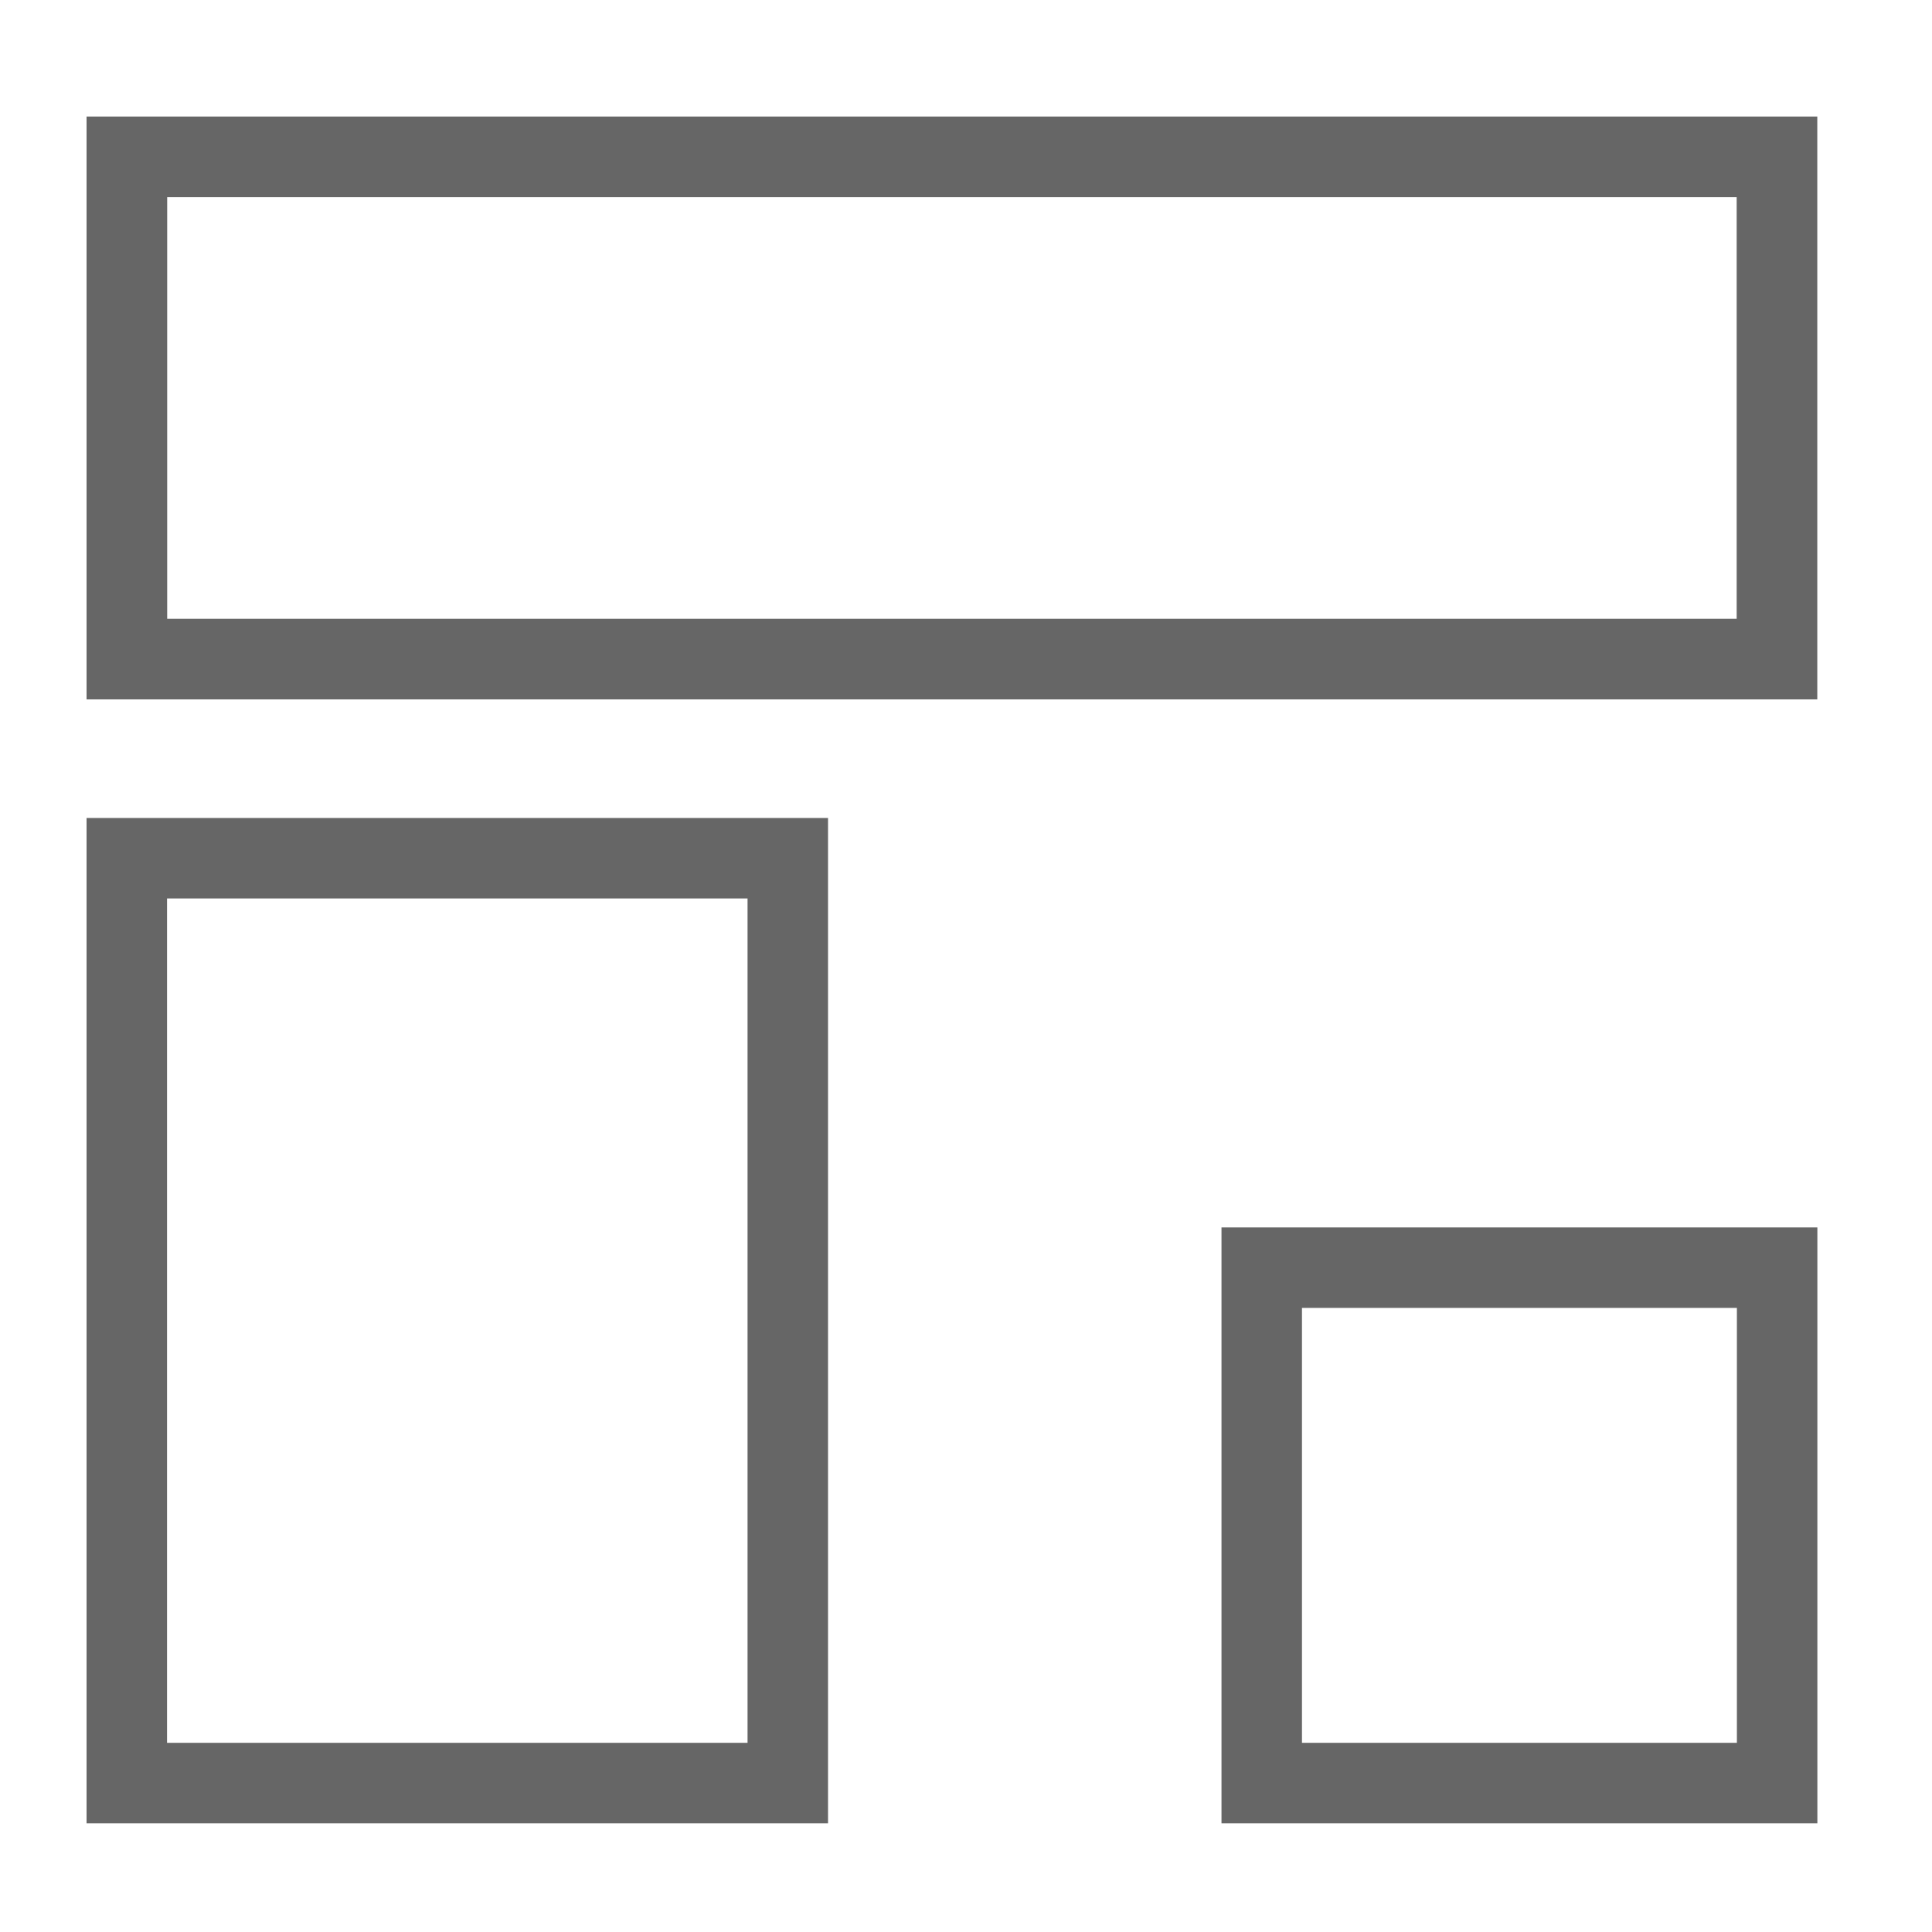
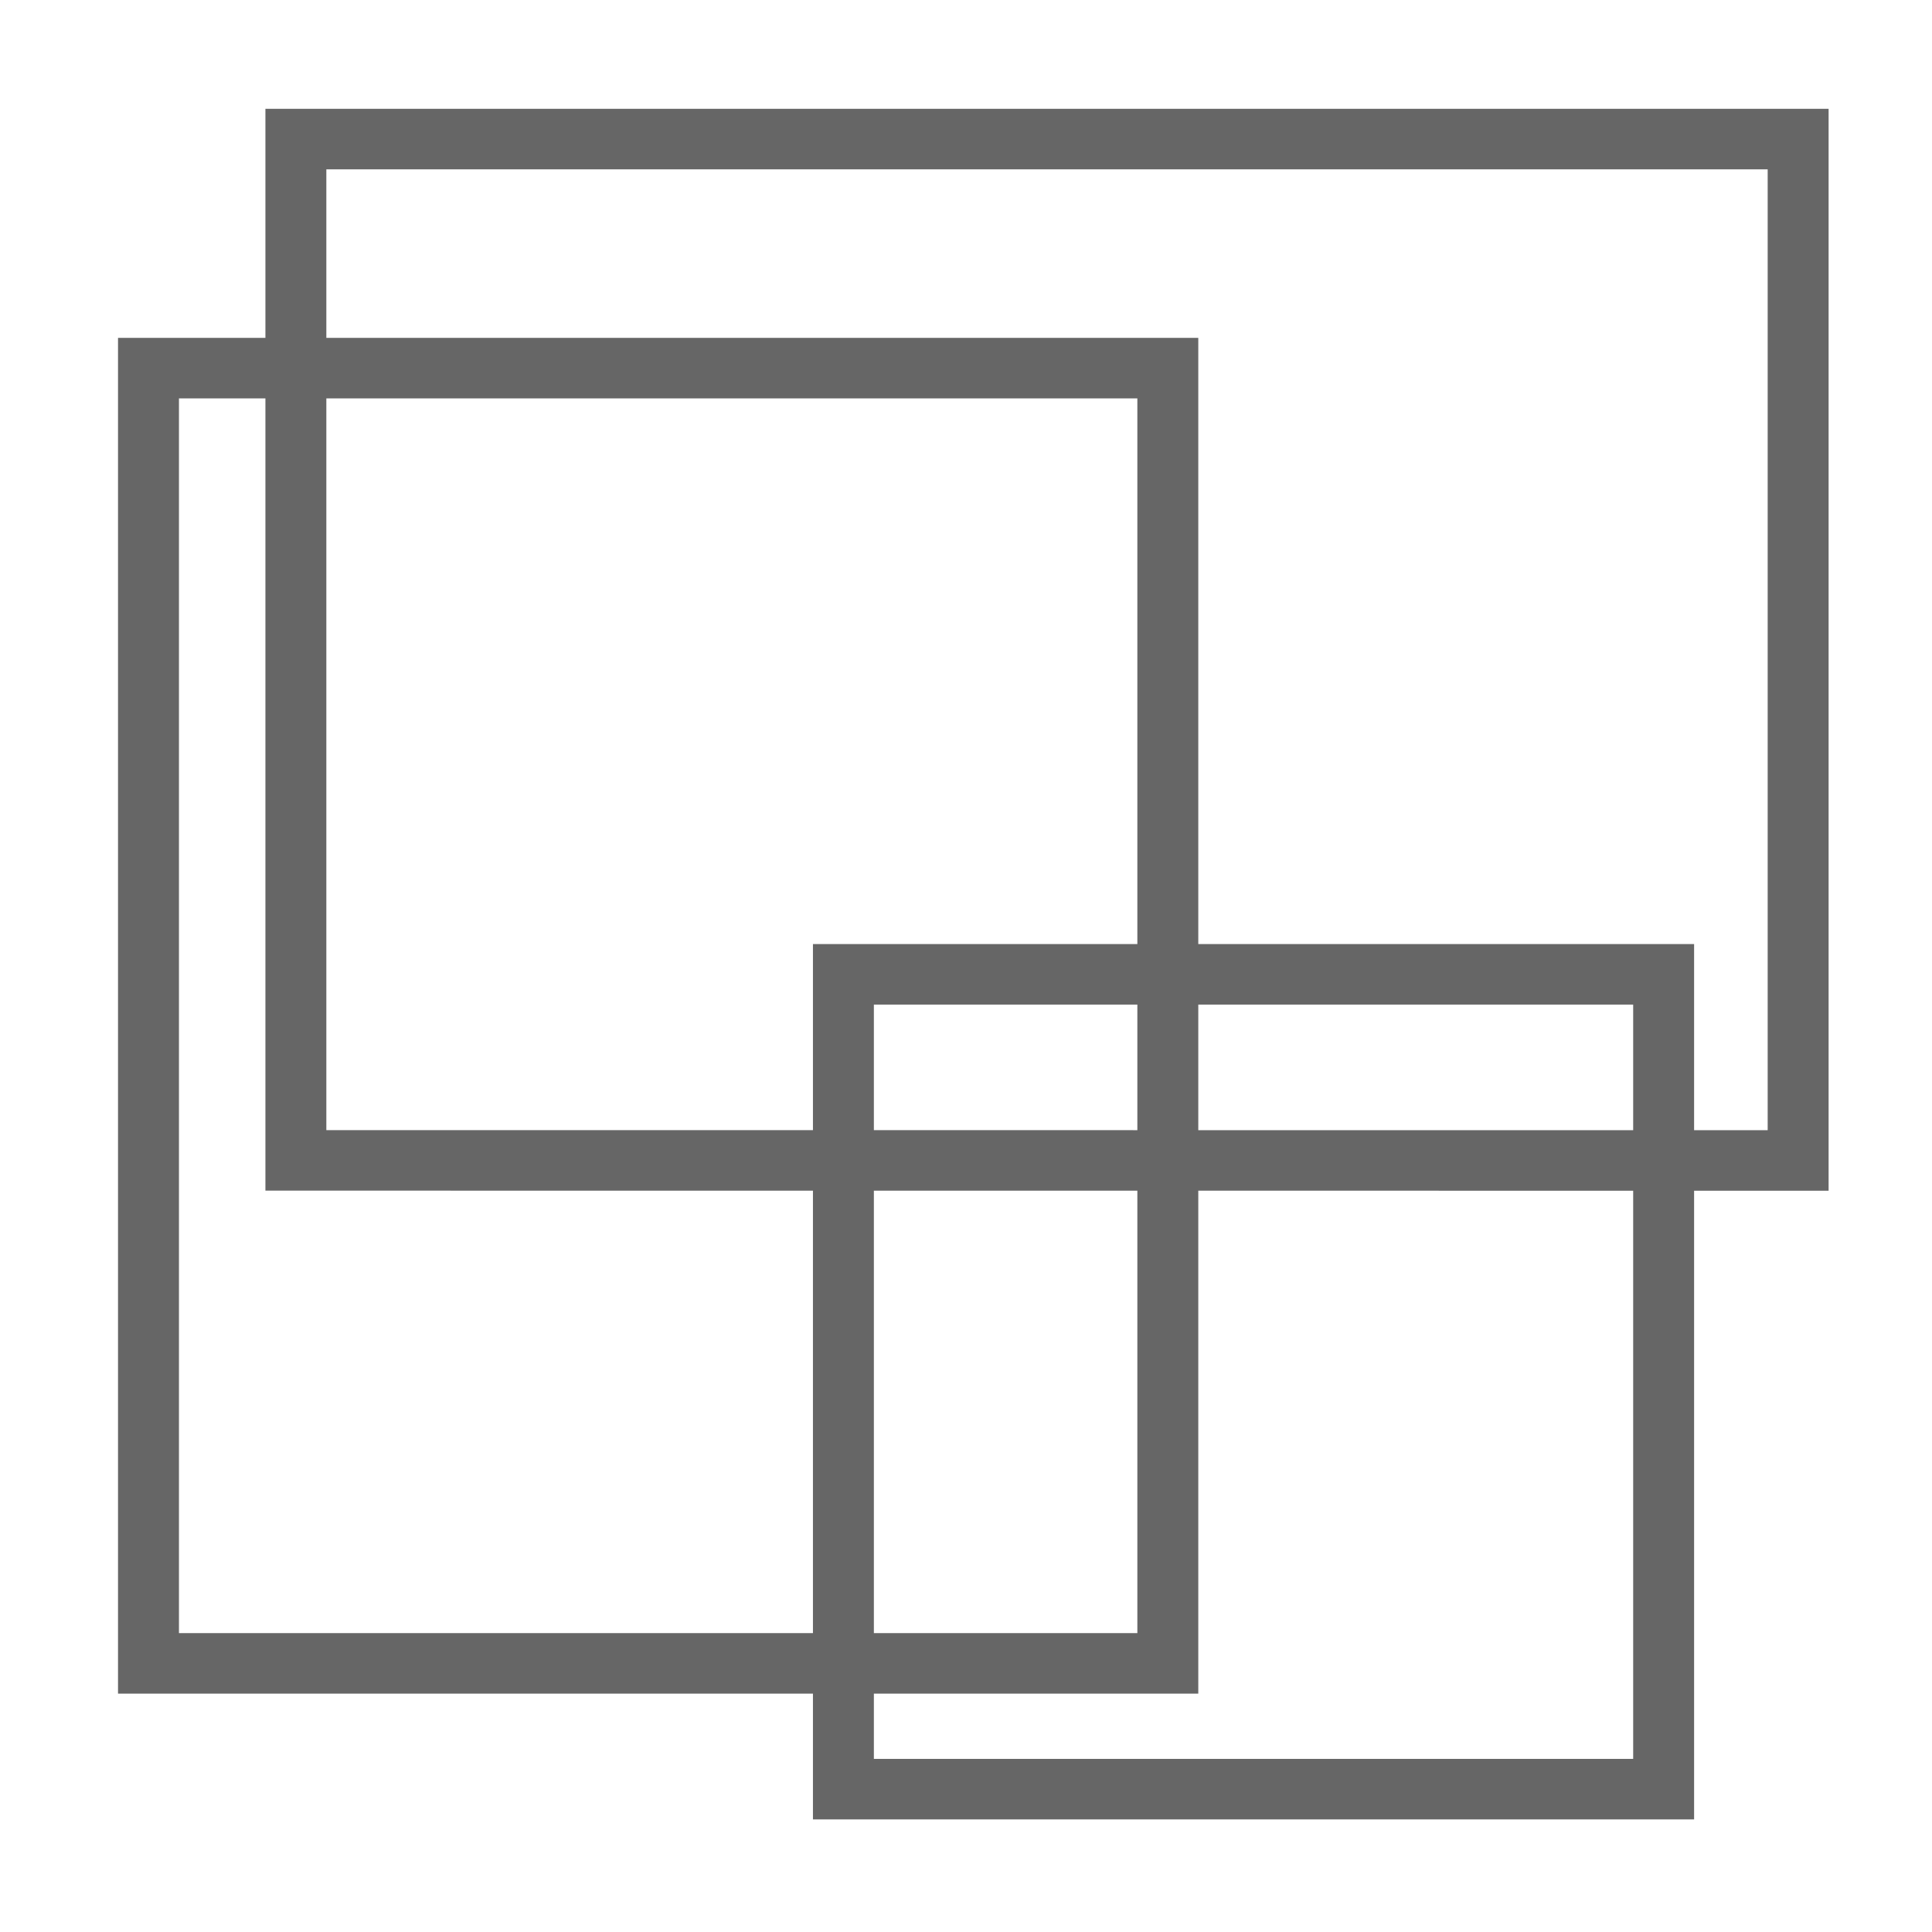
<svg xmlns="http://www.w3.org/2000/svg" width="96" height="96" viewBox="0 0 25.4 25.4" version="1.1" id="svg8">
  <defs id="defs2">
    </defs>
  <g id="layer1" transform="translate(0,-271.6)">
-     <path style="fill:none;fill-rule:evenodd;stroke:#666666;stroke-width:1.058;stroke-linecap:butt;stroke-linejoin:miter;stroke-miterlimit:4;stroke-dasharray:none;stroke-opacity:1" d="M 1.667,295.042 V 282.883 H 10.357 v 12.159 z" id="path1084" />
-     <path id="path1086" d="m 1.668,280.265 v -6.603 H 23.362 v 6.603 z" style="fill:none;fill-rule:evenodd;stroke:#666666;stroke-width:1.06;stroke-linecap:butt;stroke-linejoin:miter;stroke-miterlimit:4;stroke-dasharray:none;stroke-opacity:1" />
-     <path id="path1088" d="m 16.588,295.042 v -6.776 h 6.776 v 6.776 z" style="fill:none;fill-rule:evenodd;stroke:#666666;stroke-width:1.058;stroke-linecap:butt;stroke-linejoin:miter;stroke-miterlimit:4;stroke-dasharray:none;stroke-opacity:1" />
+     <g id="g834" transform="matrix(1.008744,0,0,1.002099,-0.01489838,-0.621567)">
+       <path id="path1084" d="m 1.95,293.474 v -16.993 H 15.235 v 16.993 z" style="fill:none;fill-rule:evenodd;stroke:#666666;stroke-width:0.794;stroke-linecap:butt;stroke-linejoin:miter;stroke-miterlimit:4;stroke-dasharray:none;stroke-opacity:1" />
+       <path style="fill:none;fill-rule:evenodd;stroke:#666666;stroke-width:0.794;stroke-linecap:round;stroke-linejoin:miter;stroke-miterlimit:4;stroke-dasharray:none;stroke-opacity:1" d="M 3.871,286.875 V 273.476 H 23.45 v 13.4 z" id="path1086" />
+       <path style="fill:none;fill-rule:evenodd;stroke:#666666;stroke-width:0.794;stroke-linecap:butt;stroke-linejoin:miter;stroke-miterlimit:4;stroke-dasharray:none;stroke-opacity:1" d="M 11.007,295.124 V 284.434 H 21.697 v 10.69 z" id="path1088" />
+     </g>
  </g>
</svg>
